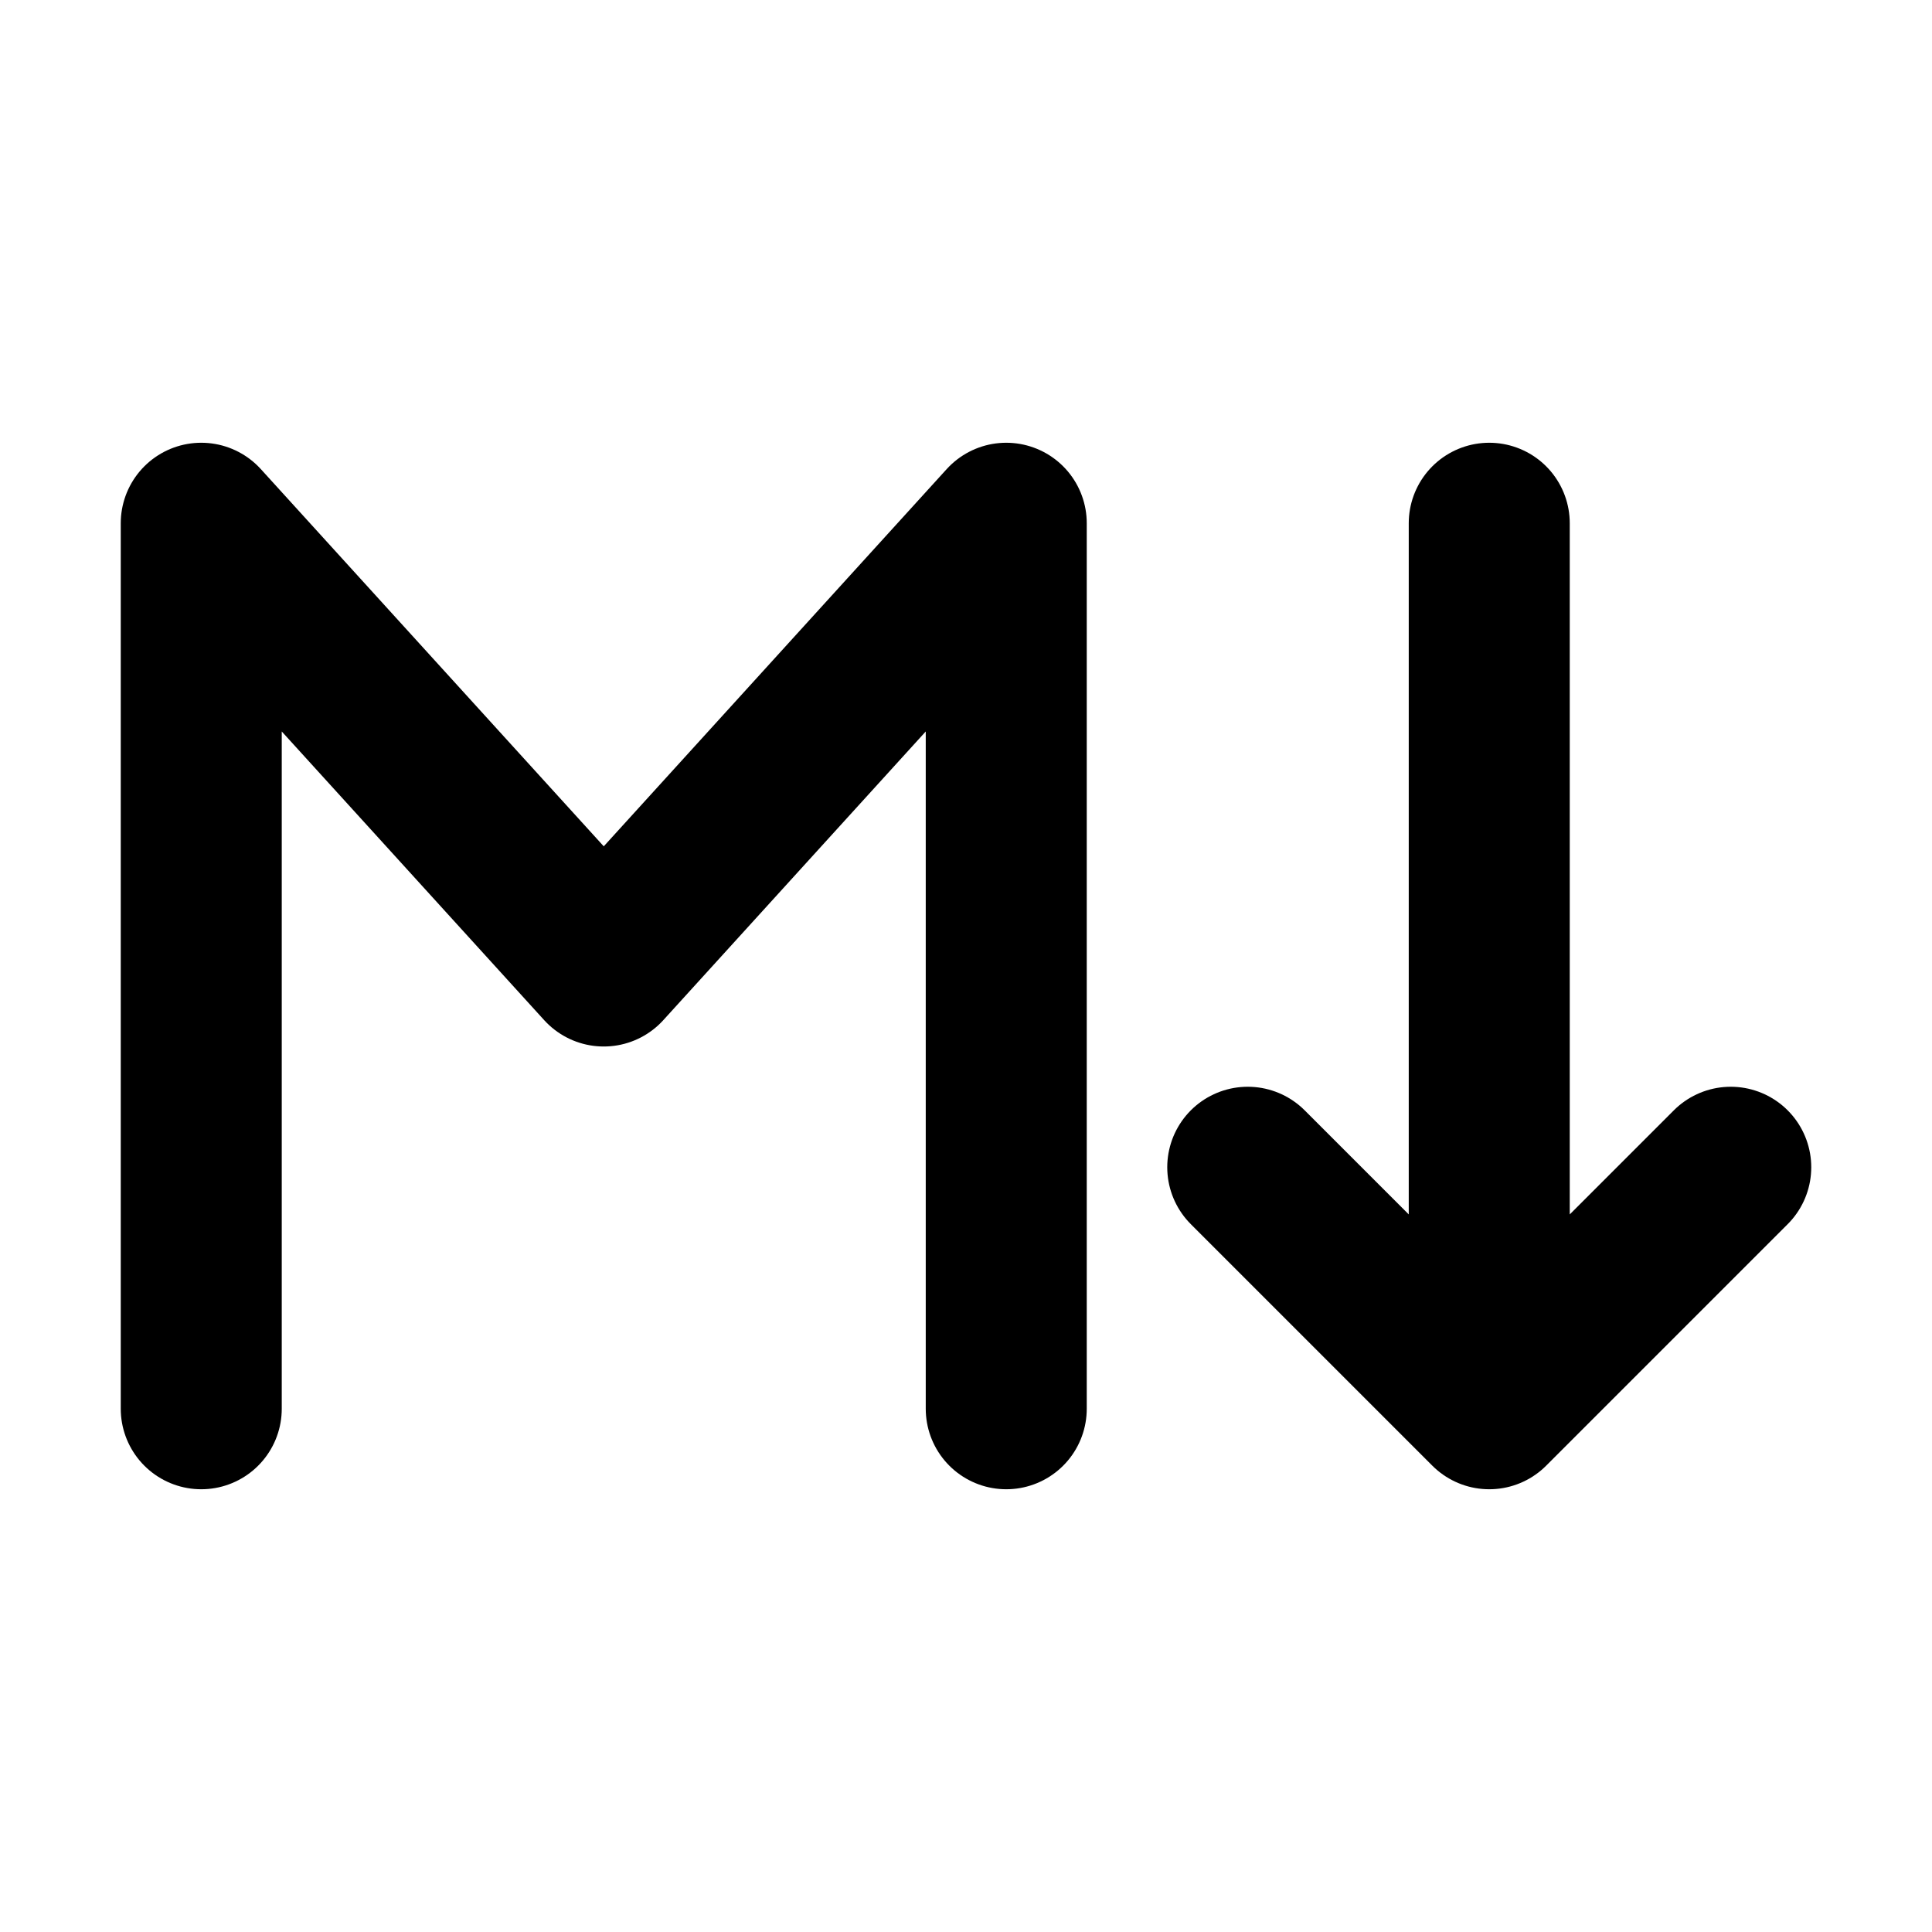
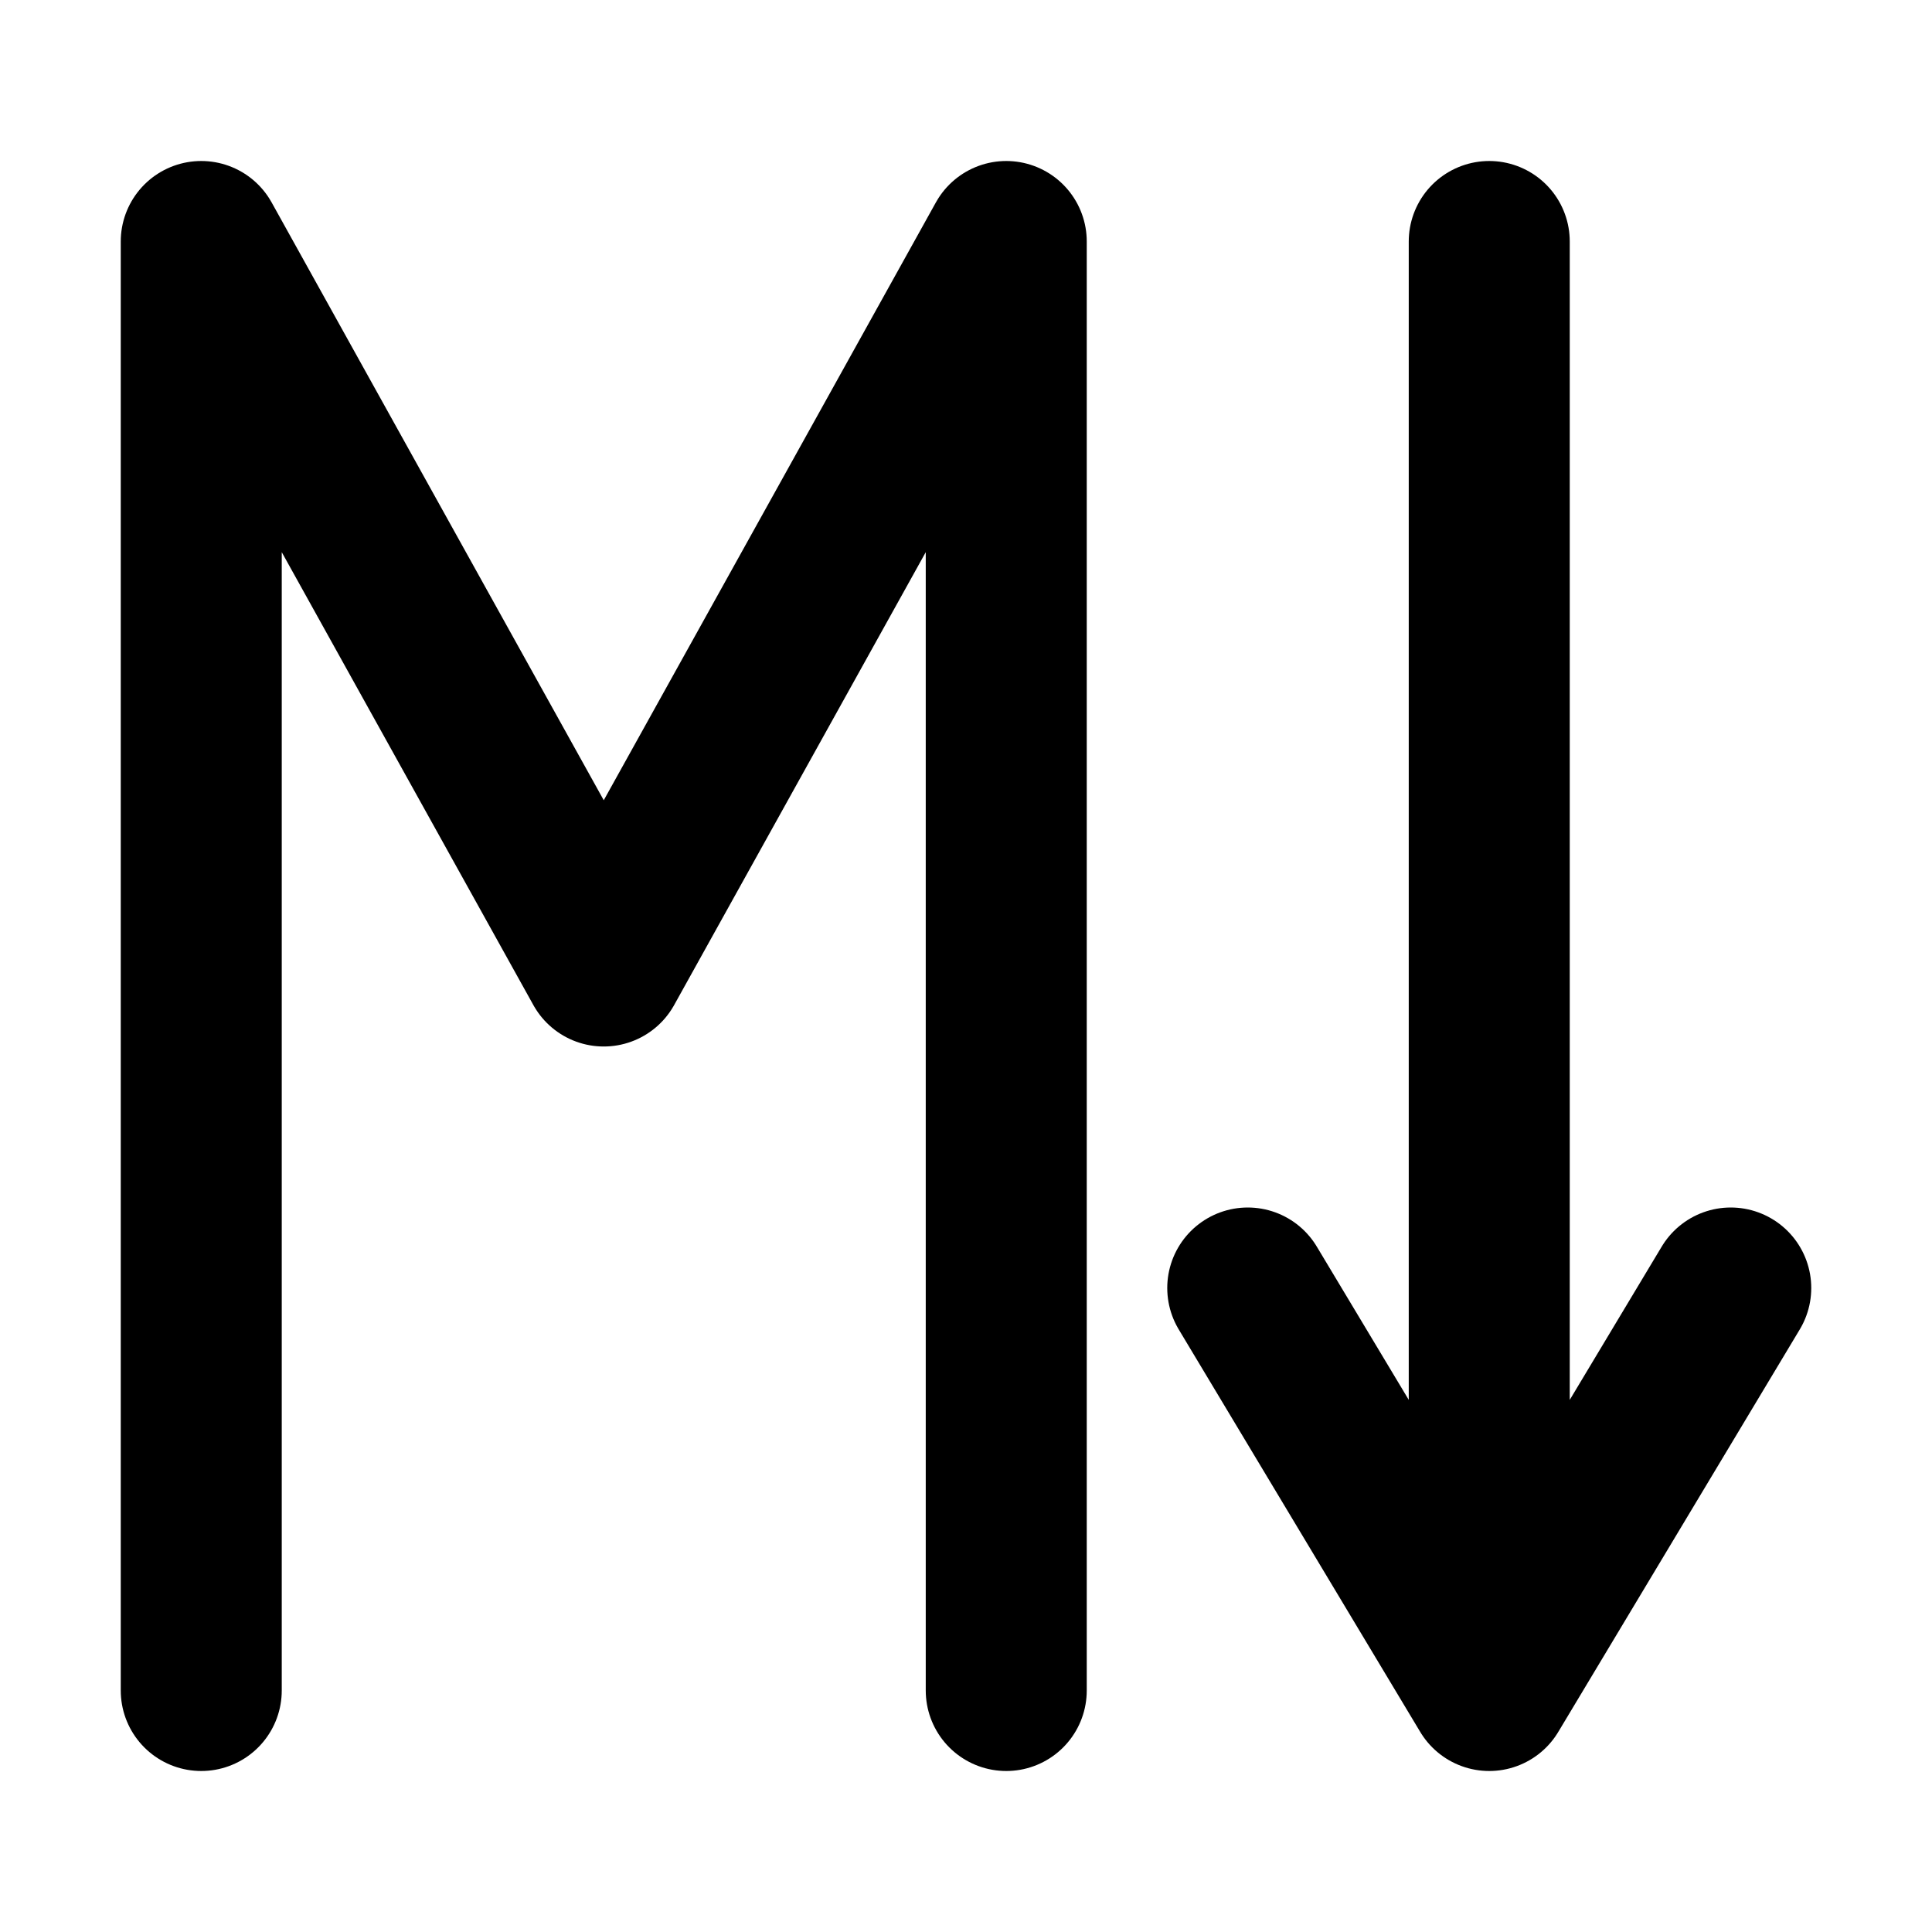
<svg xmlns="http://www.w3.org/2000/svg" viewBox="0 0 48 48">
-   <path fill="none" stroke="currentColor" stroke-linecap="round" stroke-linejoin="round" stroke-width="4" d="M5 35V13l10 11l10-11v22m12-22v22m-6-6l6 6l6-6" />
+   <path fill="none" stroke="currentColor" stroke-linecap="round" stroke-linejoin="round" stroke-width="4" d="M5 42V6l10 18L25 6v36M37 6v36m-6-10l6 10l6-10" />
</svg>
